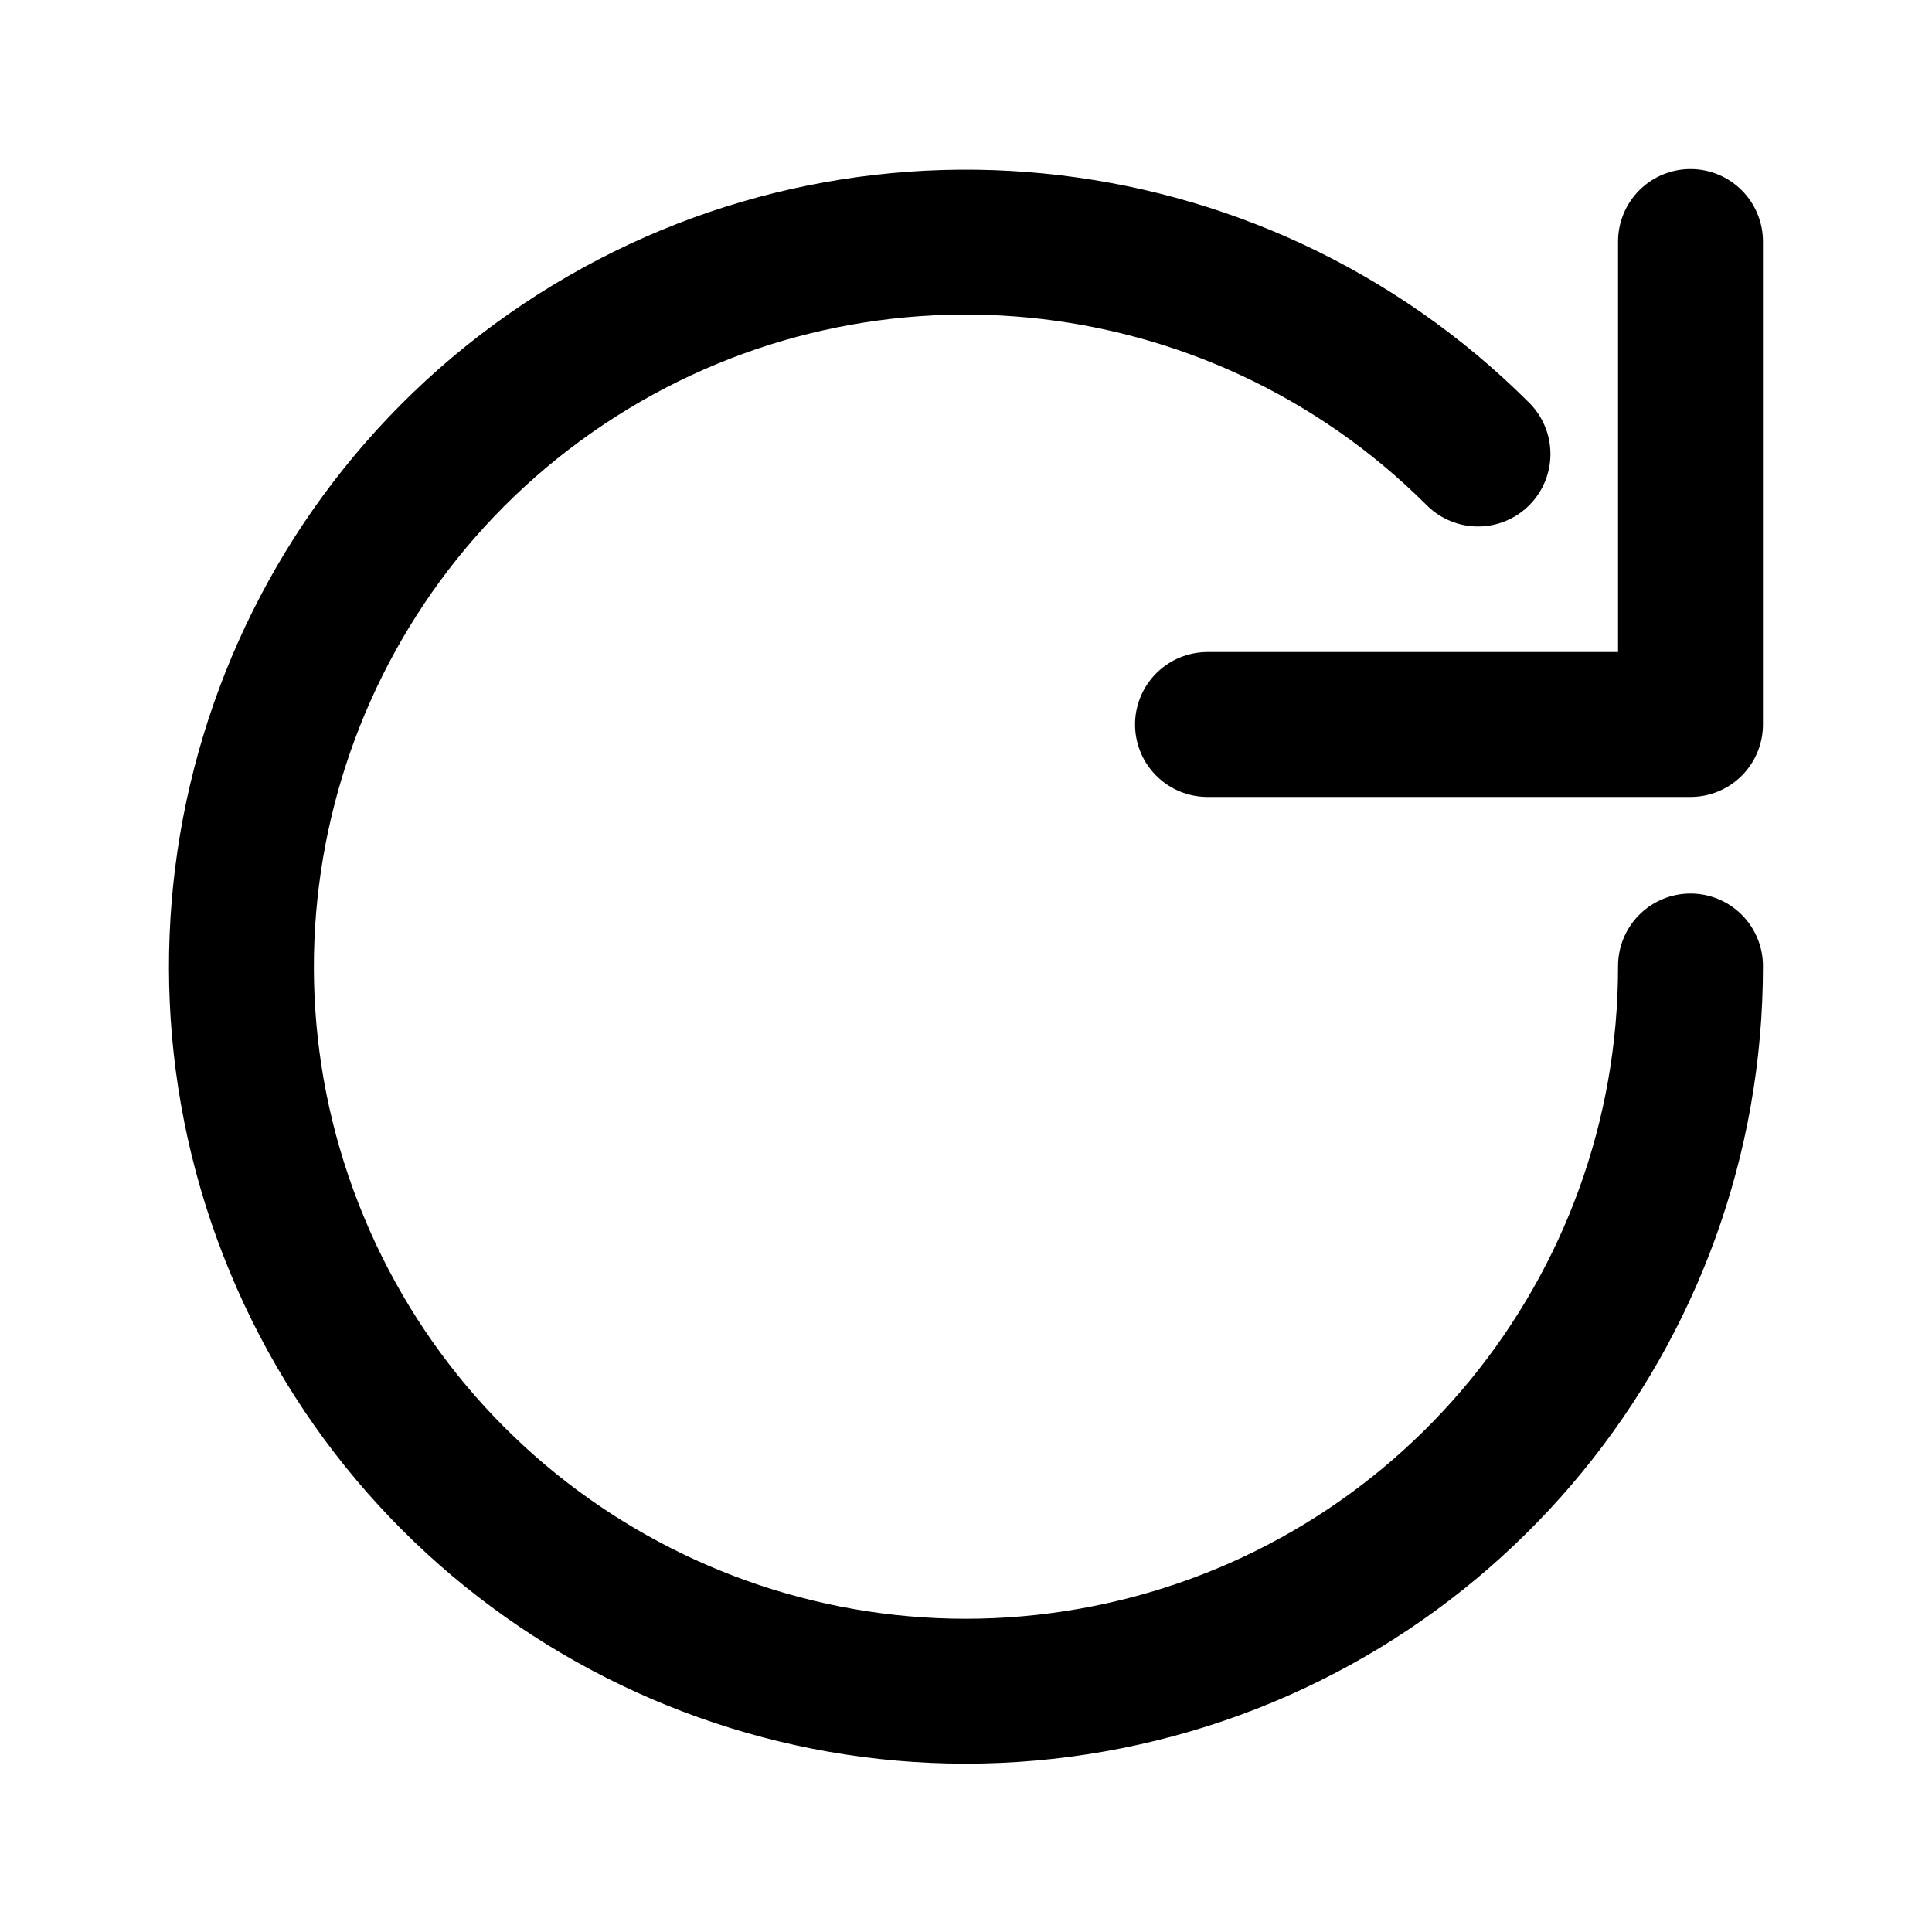
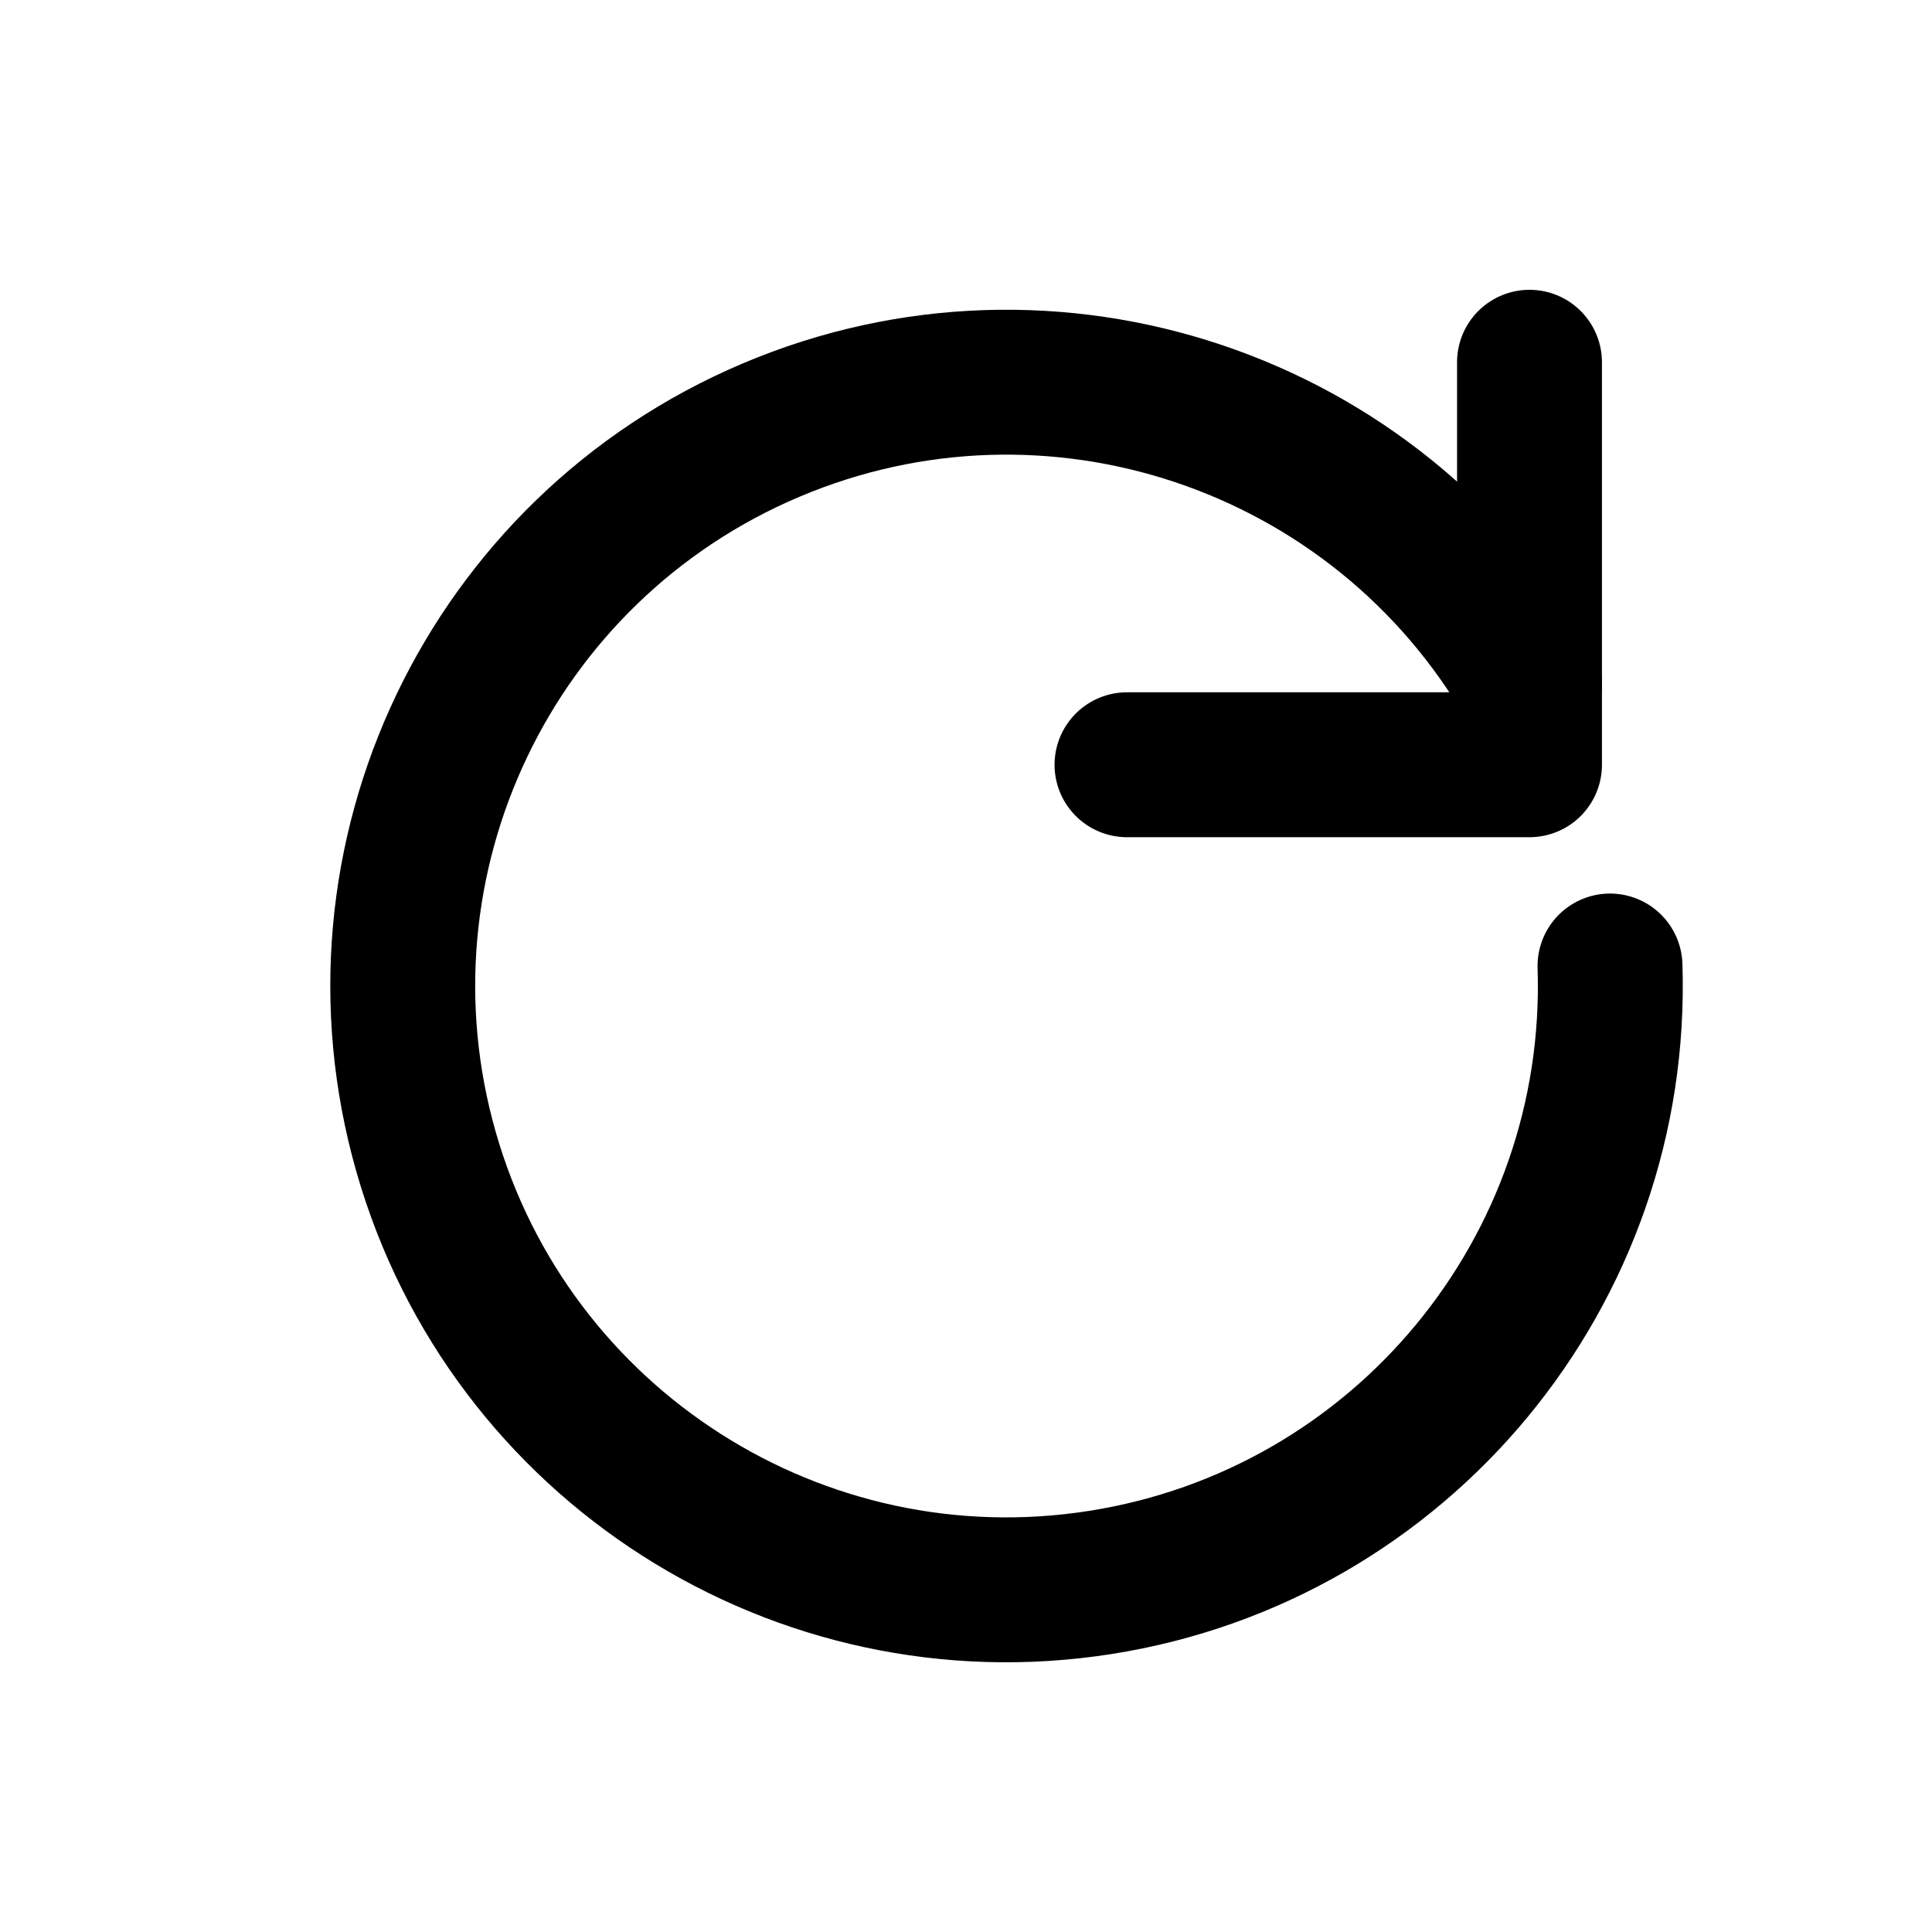
<svg xmlns="http://www.w3.org/2000/svg" viewBox="0 0 24 24" fill="none" stroke="currentColor" stroke-width="1.8" stroke-linecap="round" stroke-linejoin="round">
-   <path d="M21 12a9 9 0 1 1-2.64-6.36" />
-   <path d="M21 3v6h-6" />
+   <path d="M19 8.5A7.5 7.5 0 1 0 20 12" />
+   <path d="M19 4.5v5h-5" />
</svg>
